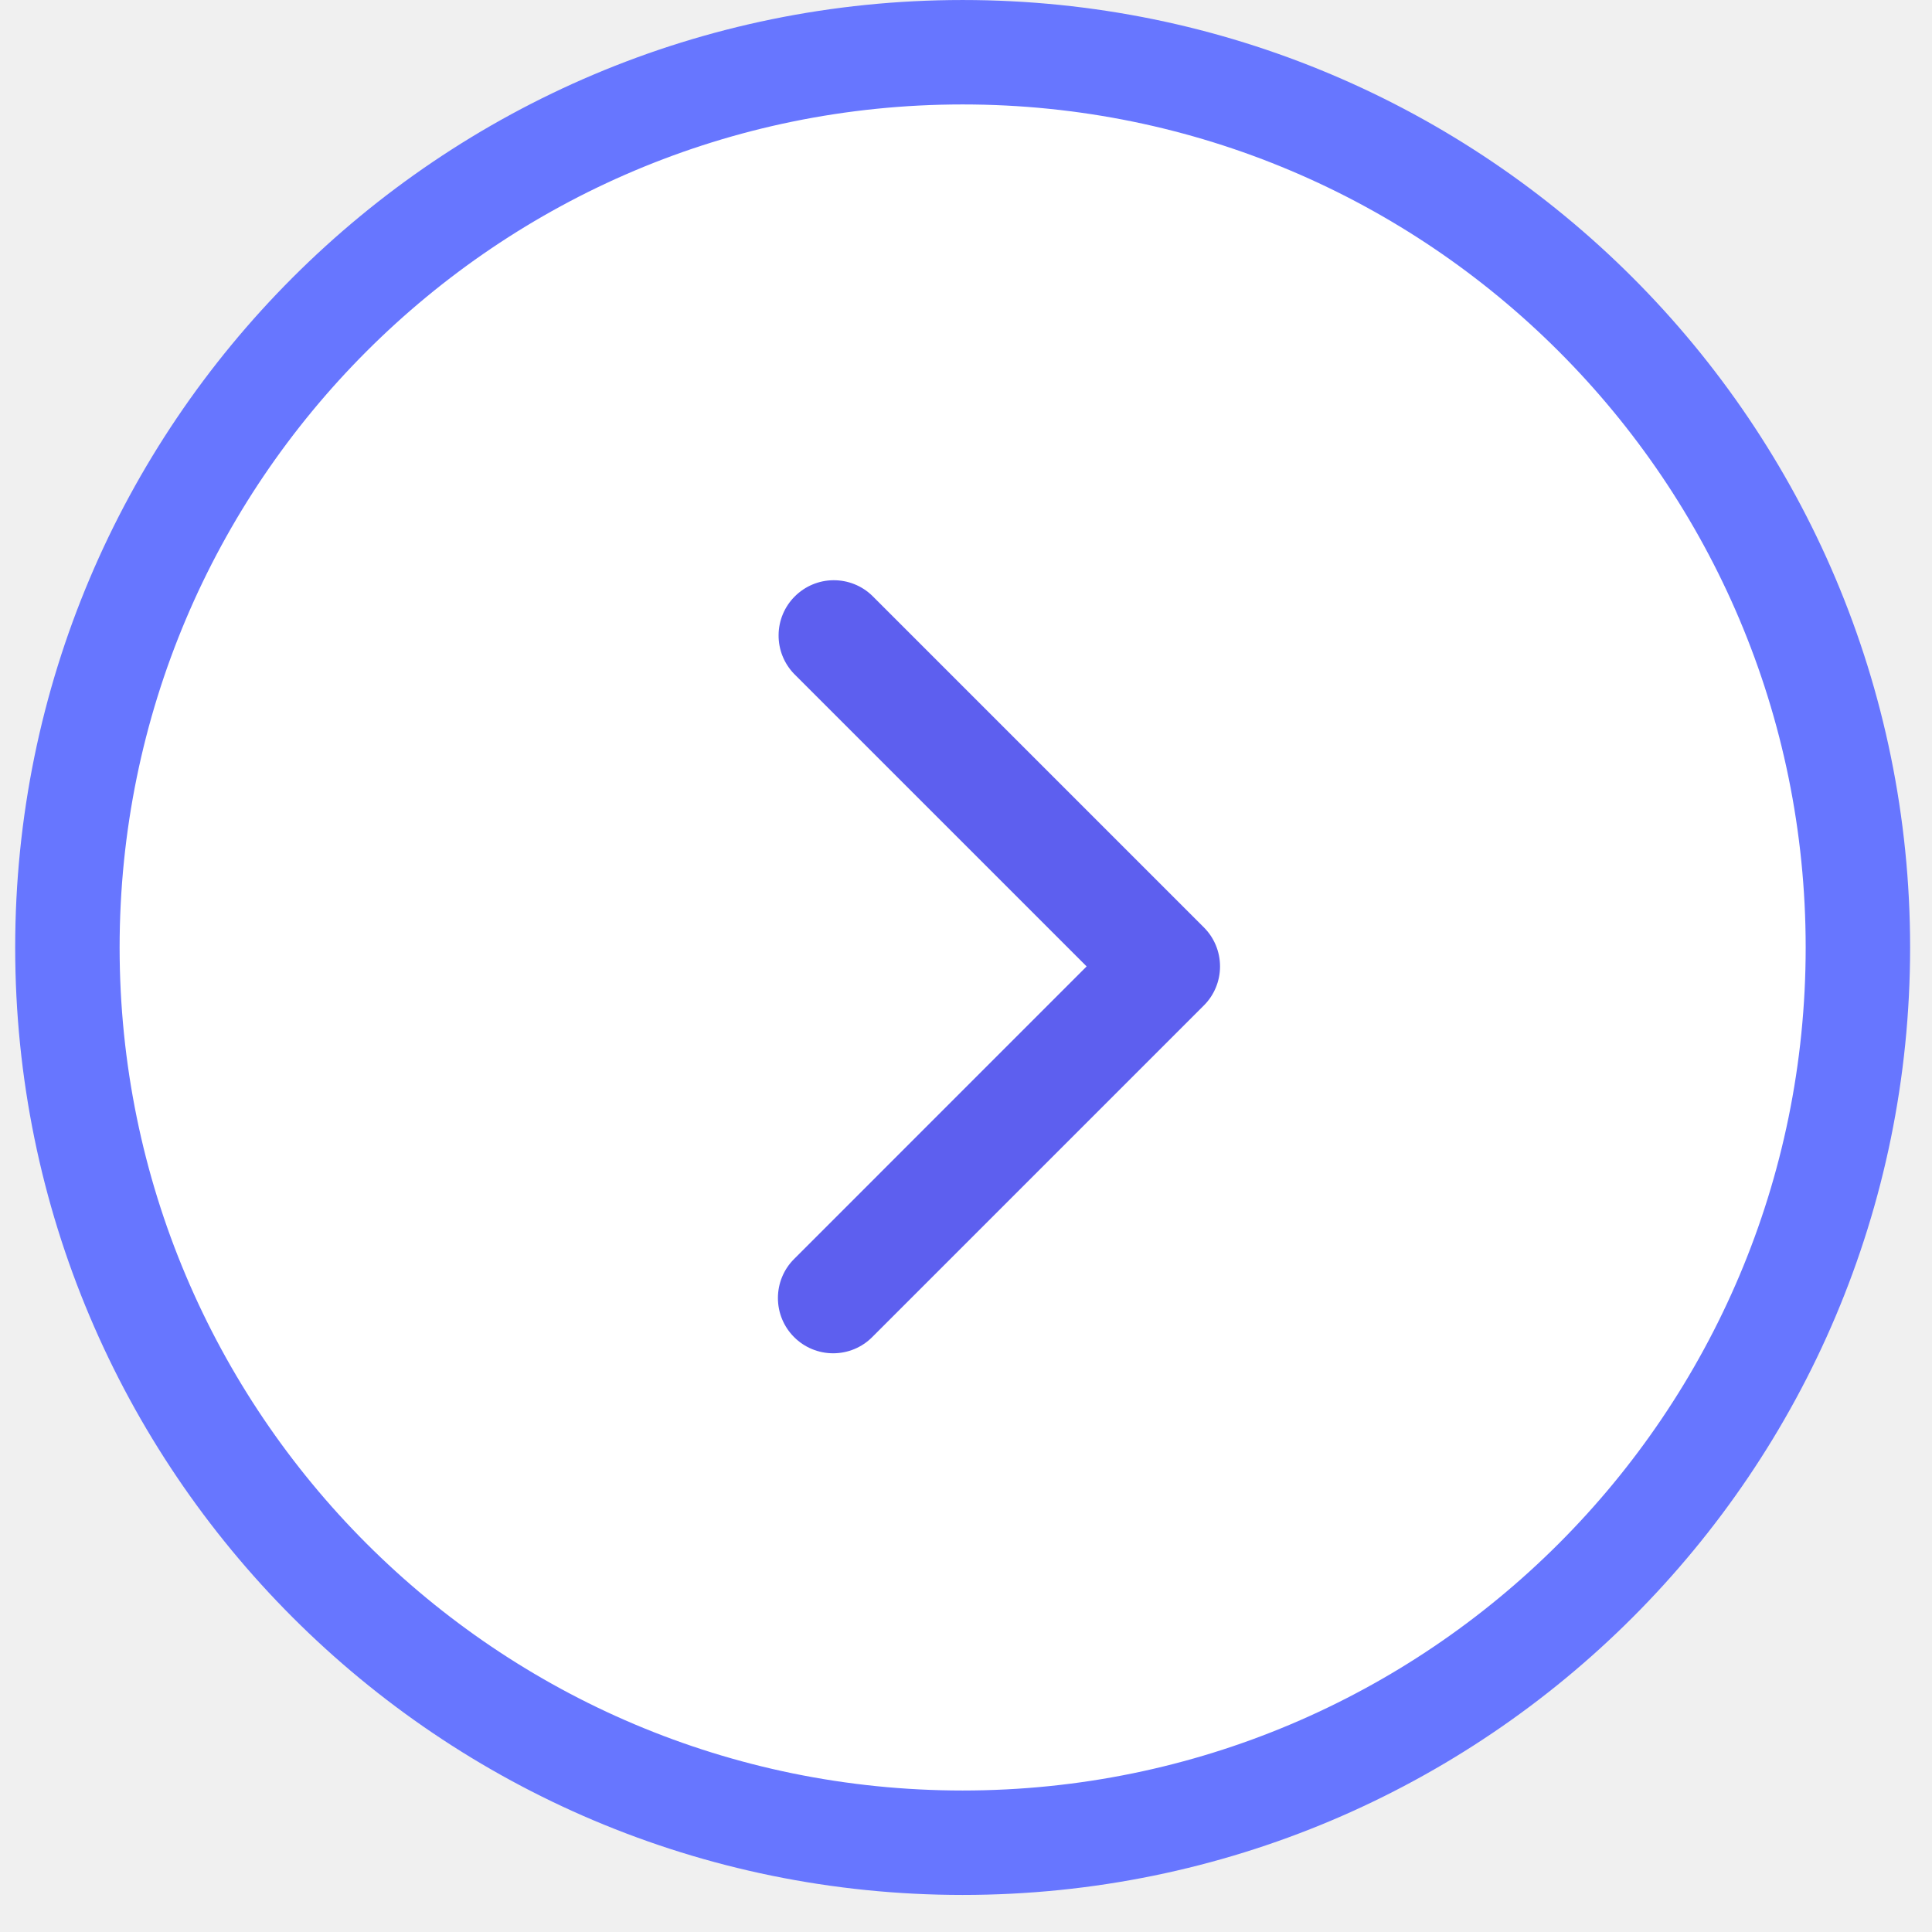
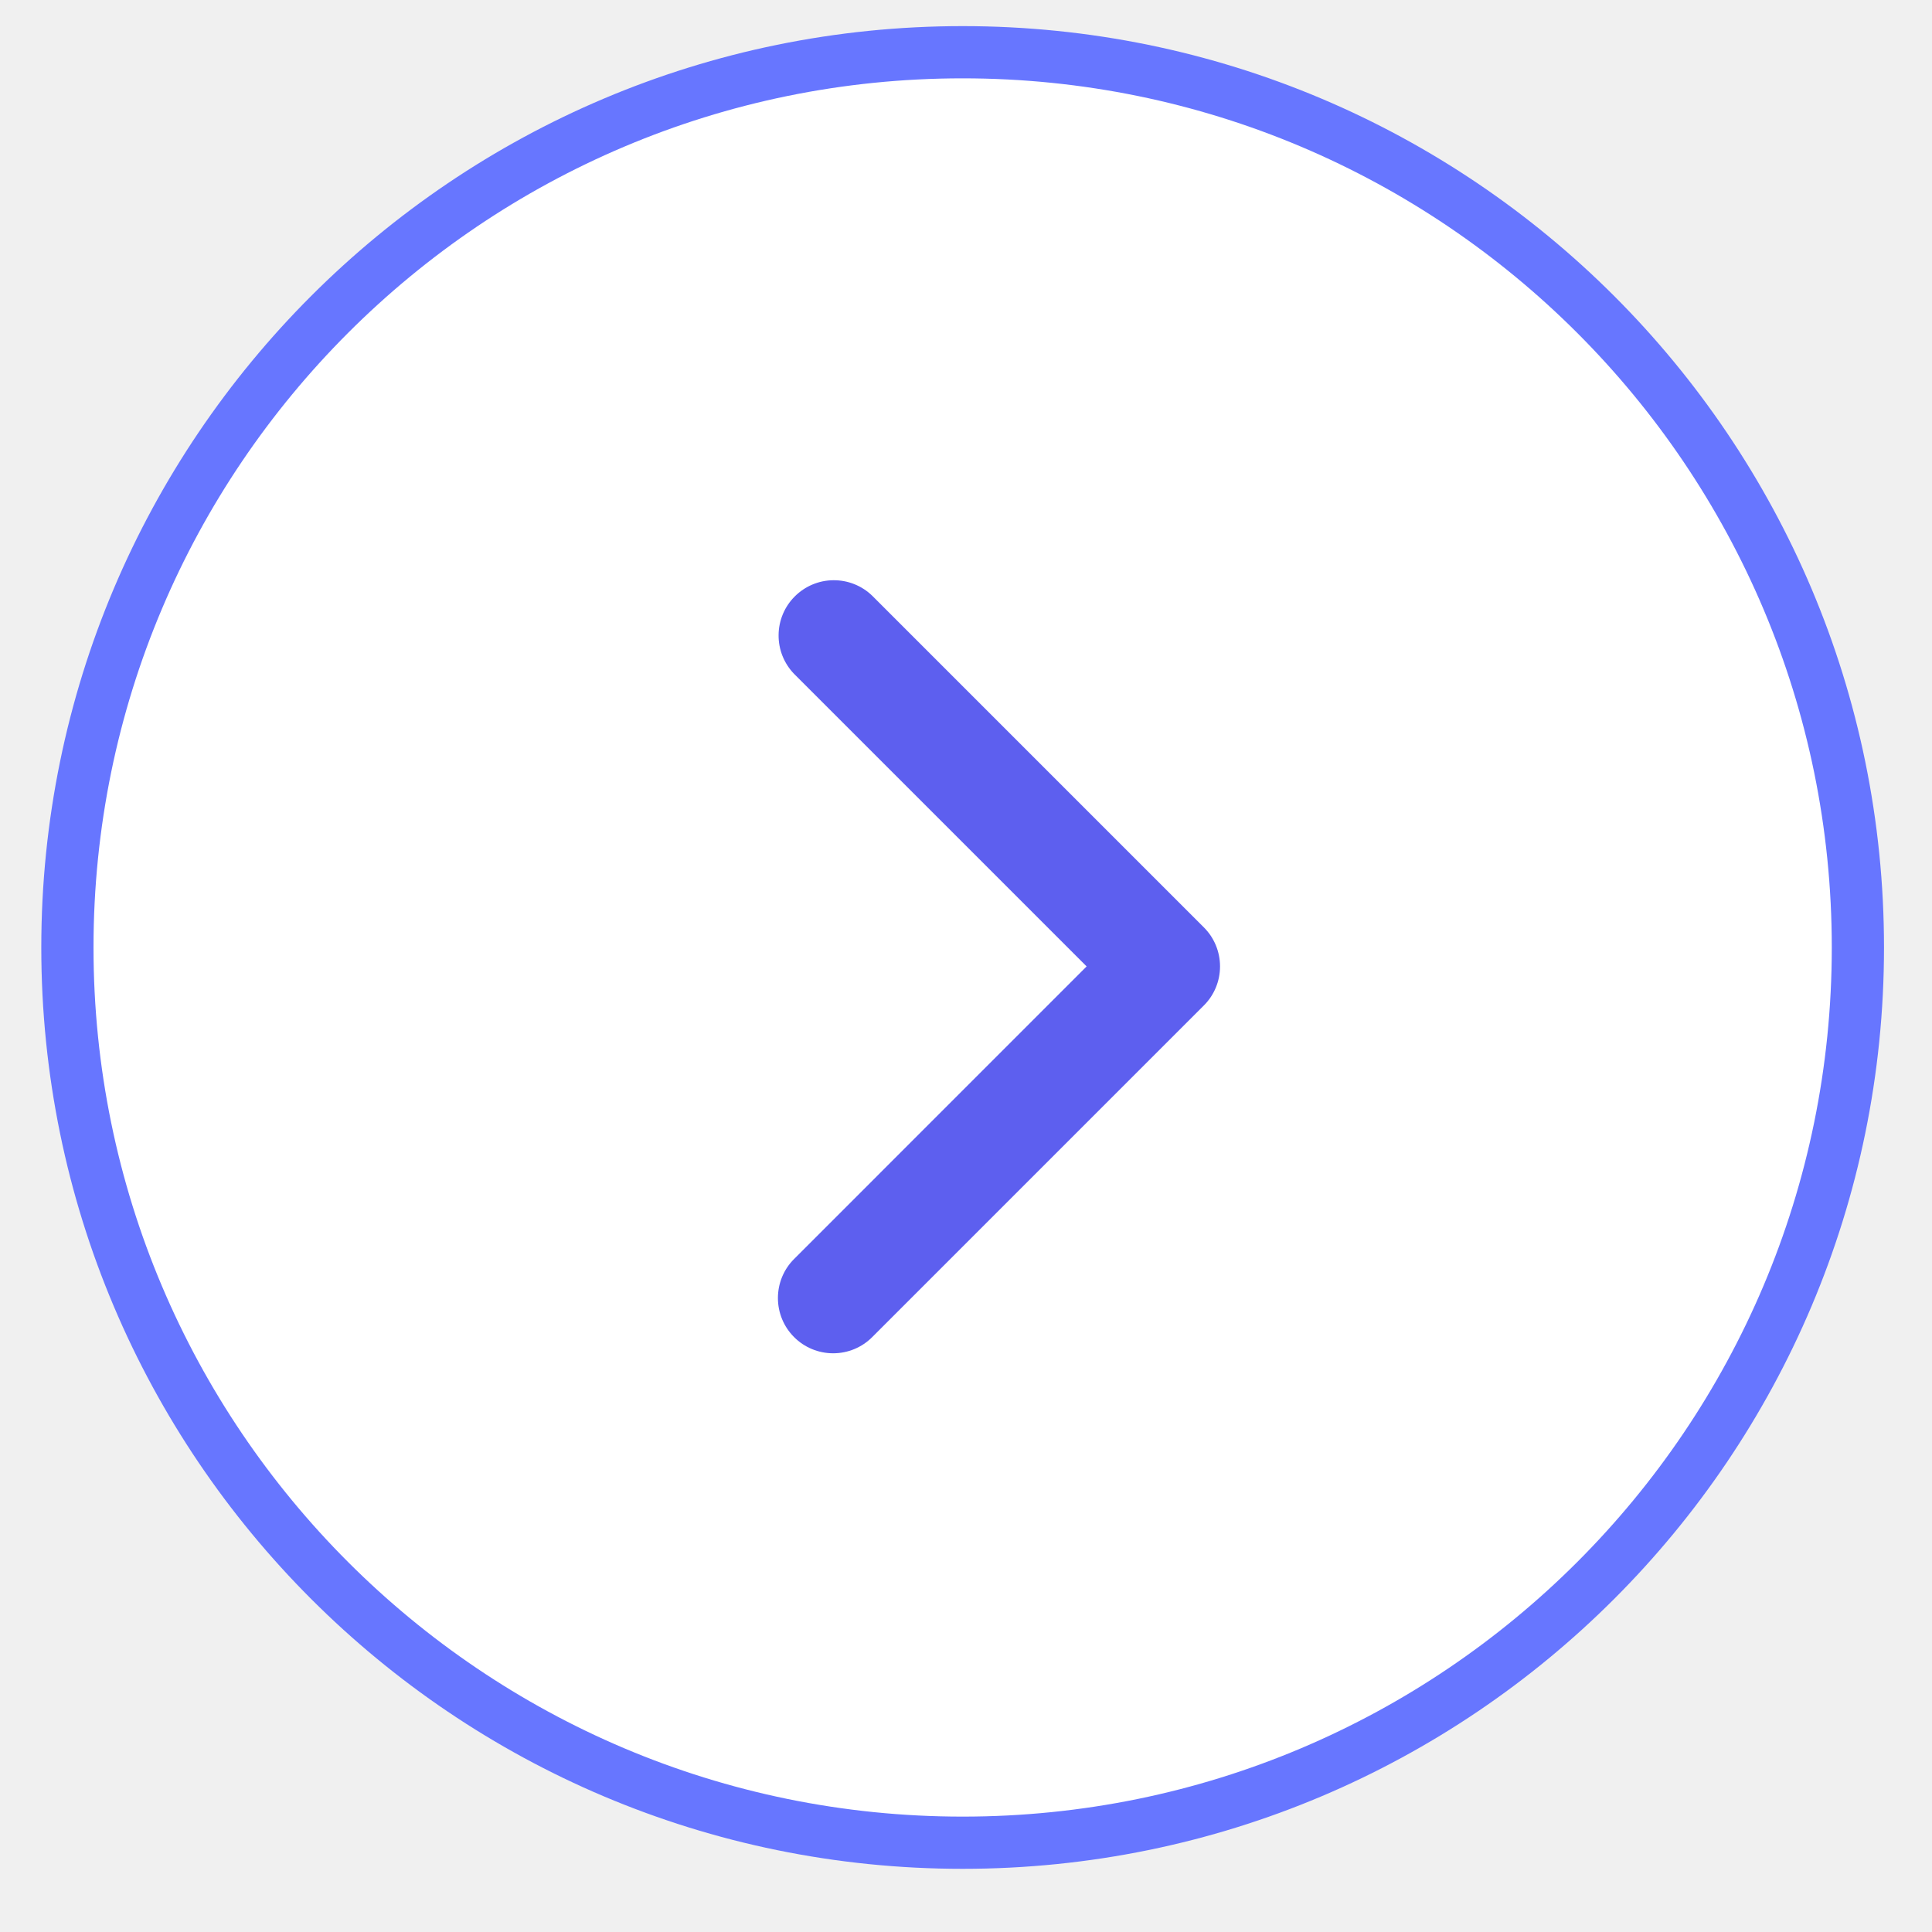
<svg xmlns="http://www.w3.org/2000/svg" width="37" height="37" viewBox="0 0 37 37" fill="none">
-   <circle cx="18.436" cy="18.145" r="17.145" transform="rotate(-180 18.4359 18.1451)" fill="white" stroke="#6776FF" stroke-width="2" />
+   <circle cx="18.436" cy="18.145" r="17.145" transform="rotate(-180 18.4359 18.1451)" fill="white" stroke="#6776FF" strokeWidth="2" />
  <path d="M15.208 25.607C15.009 25.409 14.898 25.14 14.898 24.859C14.898 24.578 15.009 24.309 15.208 24.111L20.81 18.508L15.208 12.906C15.015 12.706 14.908 12.439 14.911 12.161C14.913 11.884 15.024 11.618 15.221 11.422C15.417 11.226 15.682 11.114 15.96 11.112C16.238 11.11 16.505 11.216 16.704 11.409L23.055 17.76C23.254 17.958 23.365 18.227 23.365 18.508C23.365 18.789 23.254 19.058 23.055 19.256L16.704 25.607C16.506 25.806 16.237 25.917 15.956 25.917C15.675 25.917 15.406 25.806 15.208 25.607Z" fill="#5D5FEF" />
</svg>
